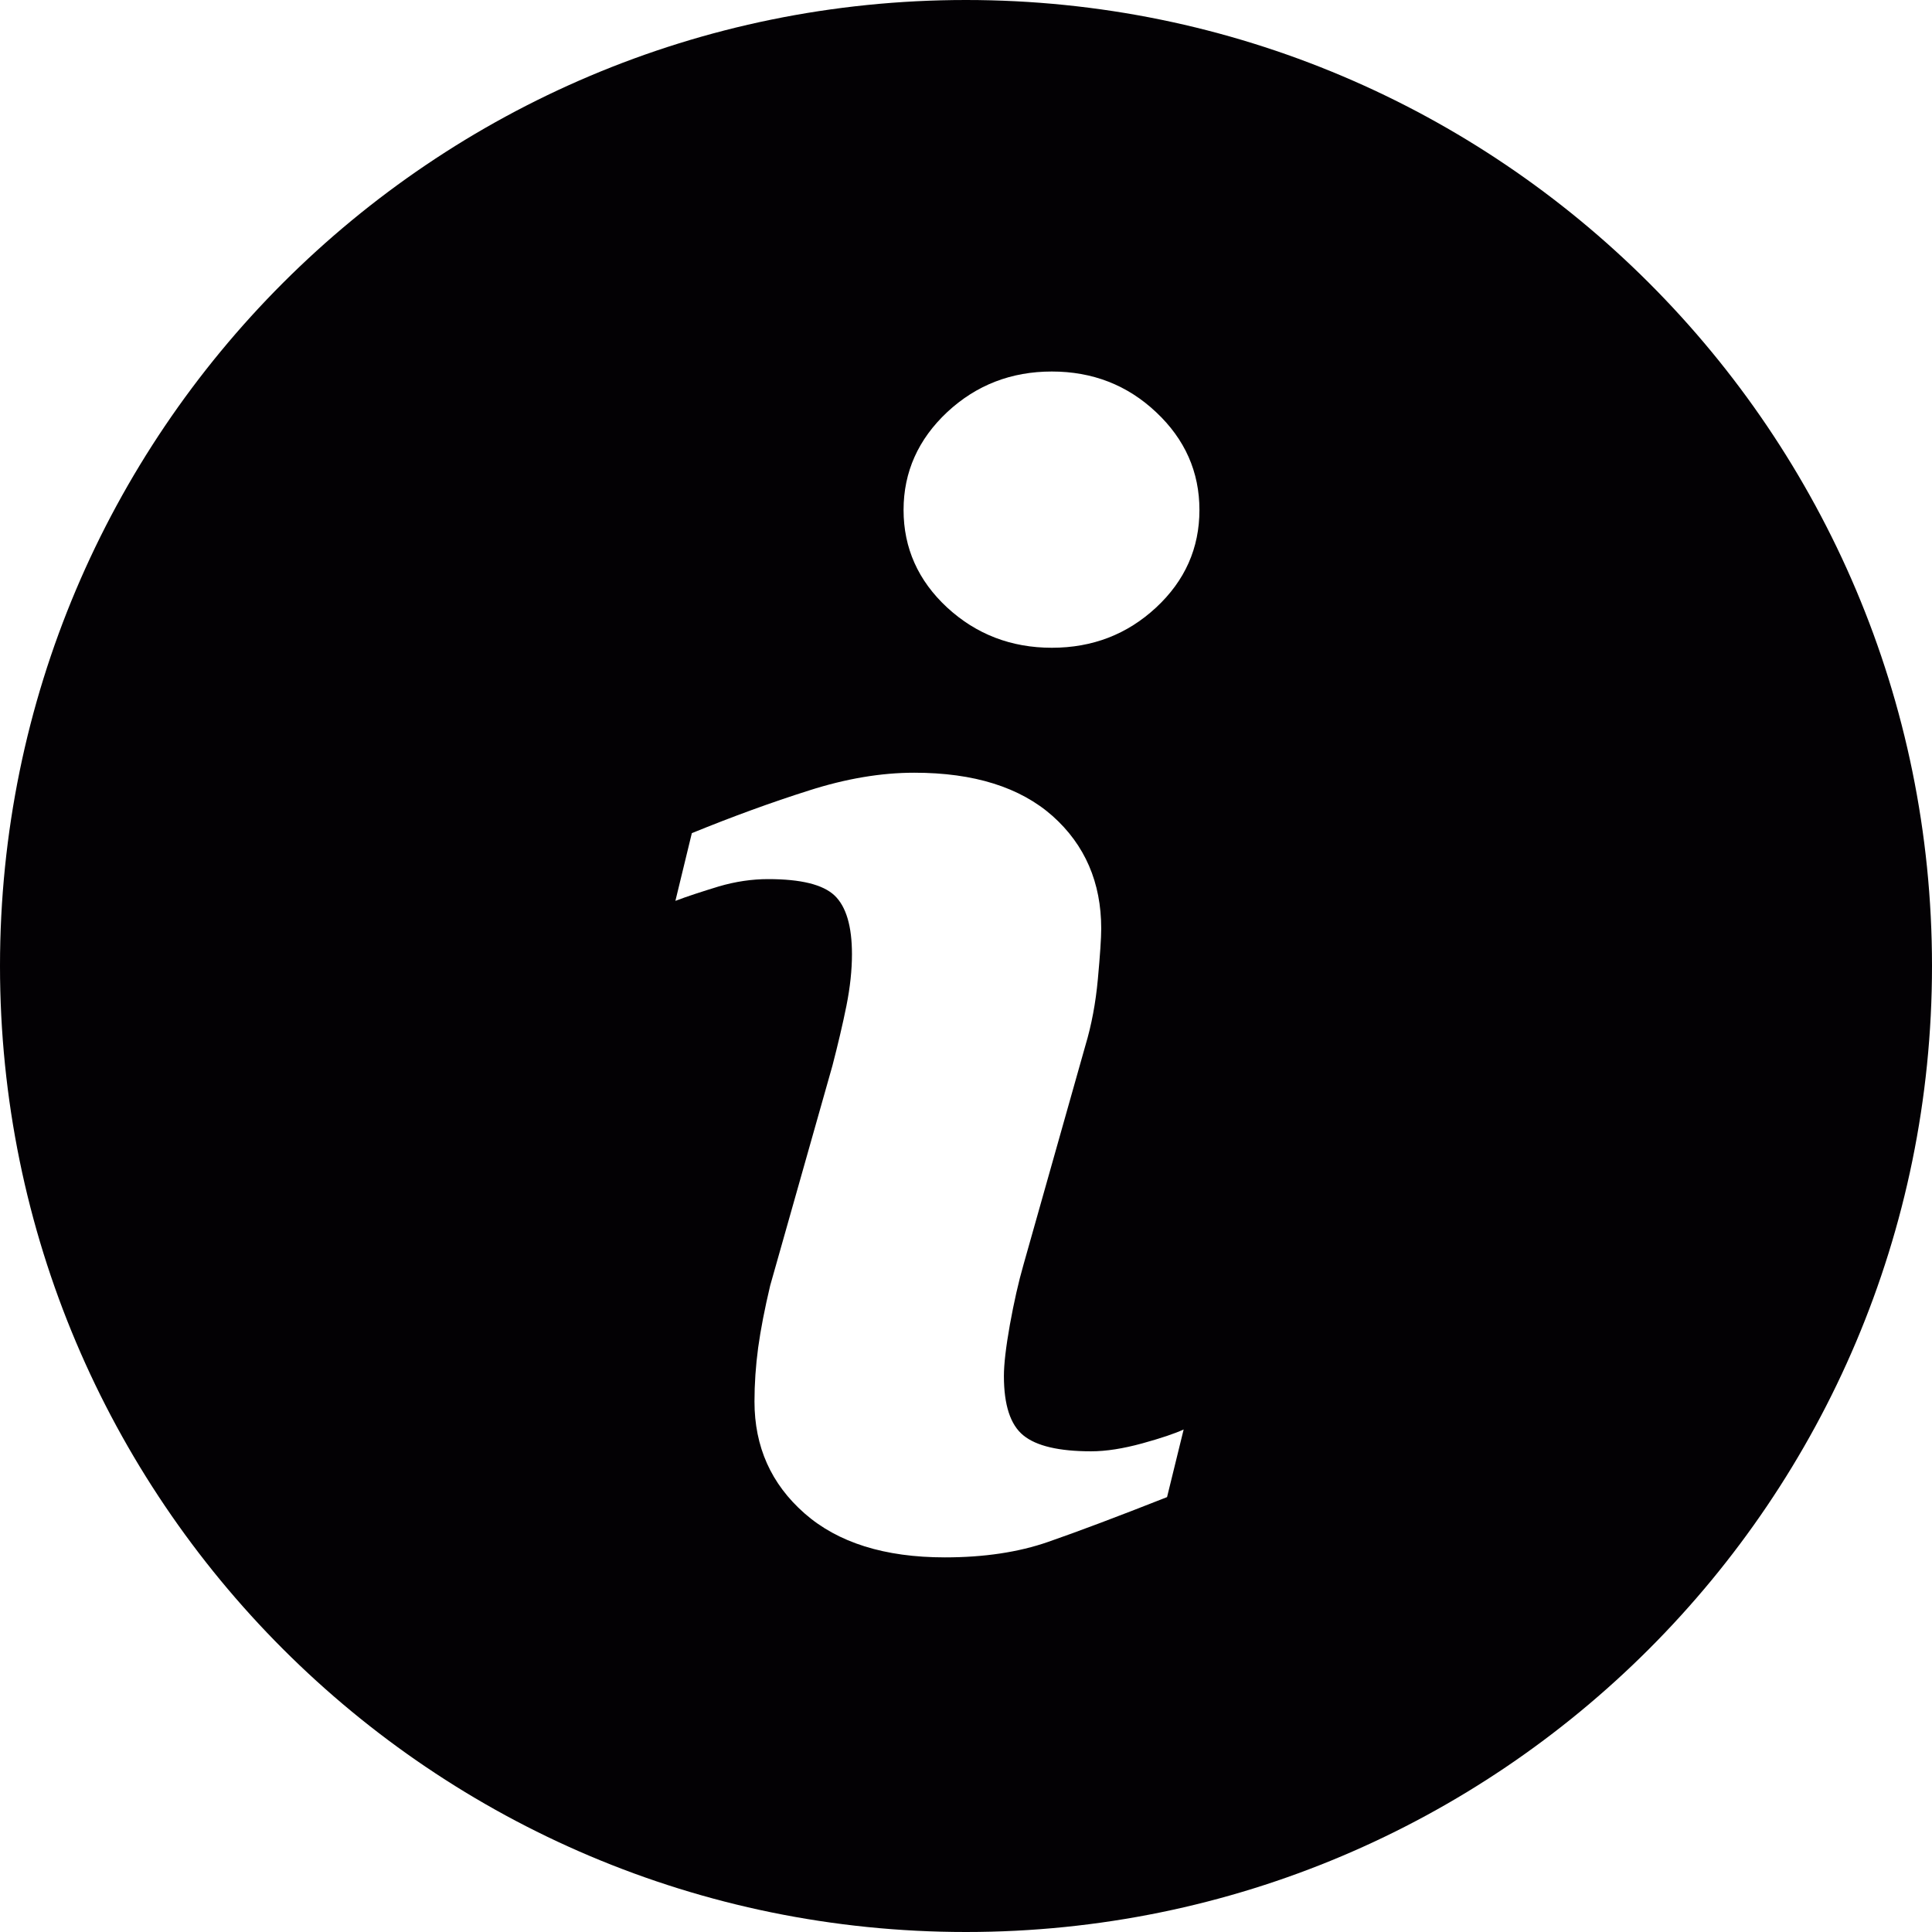
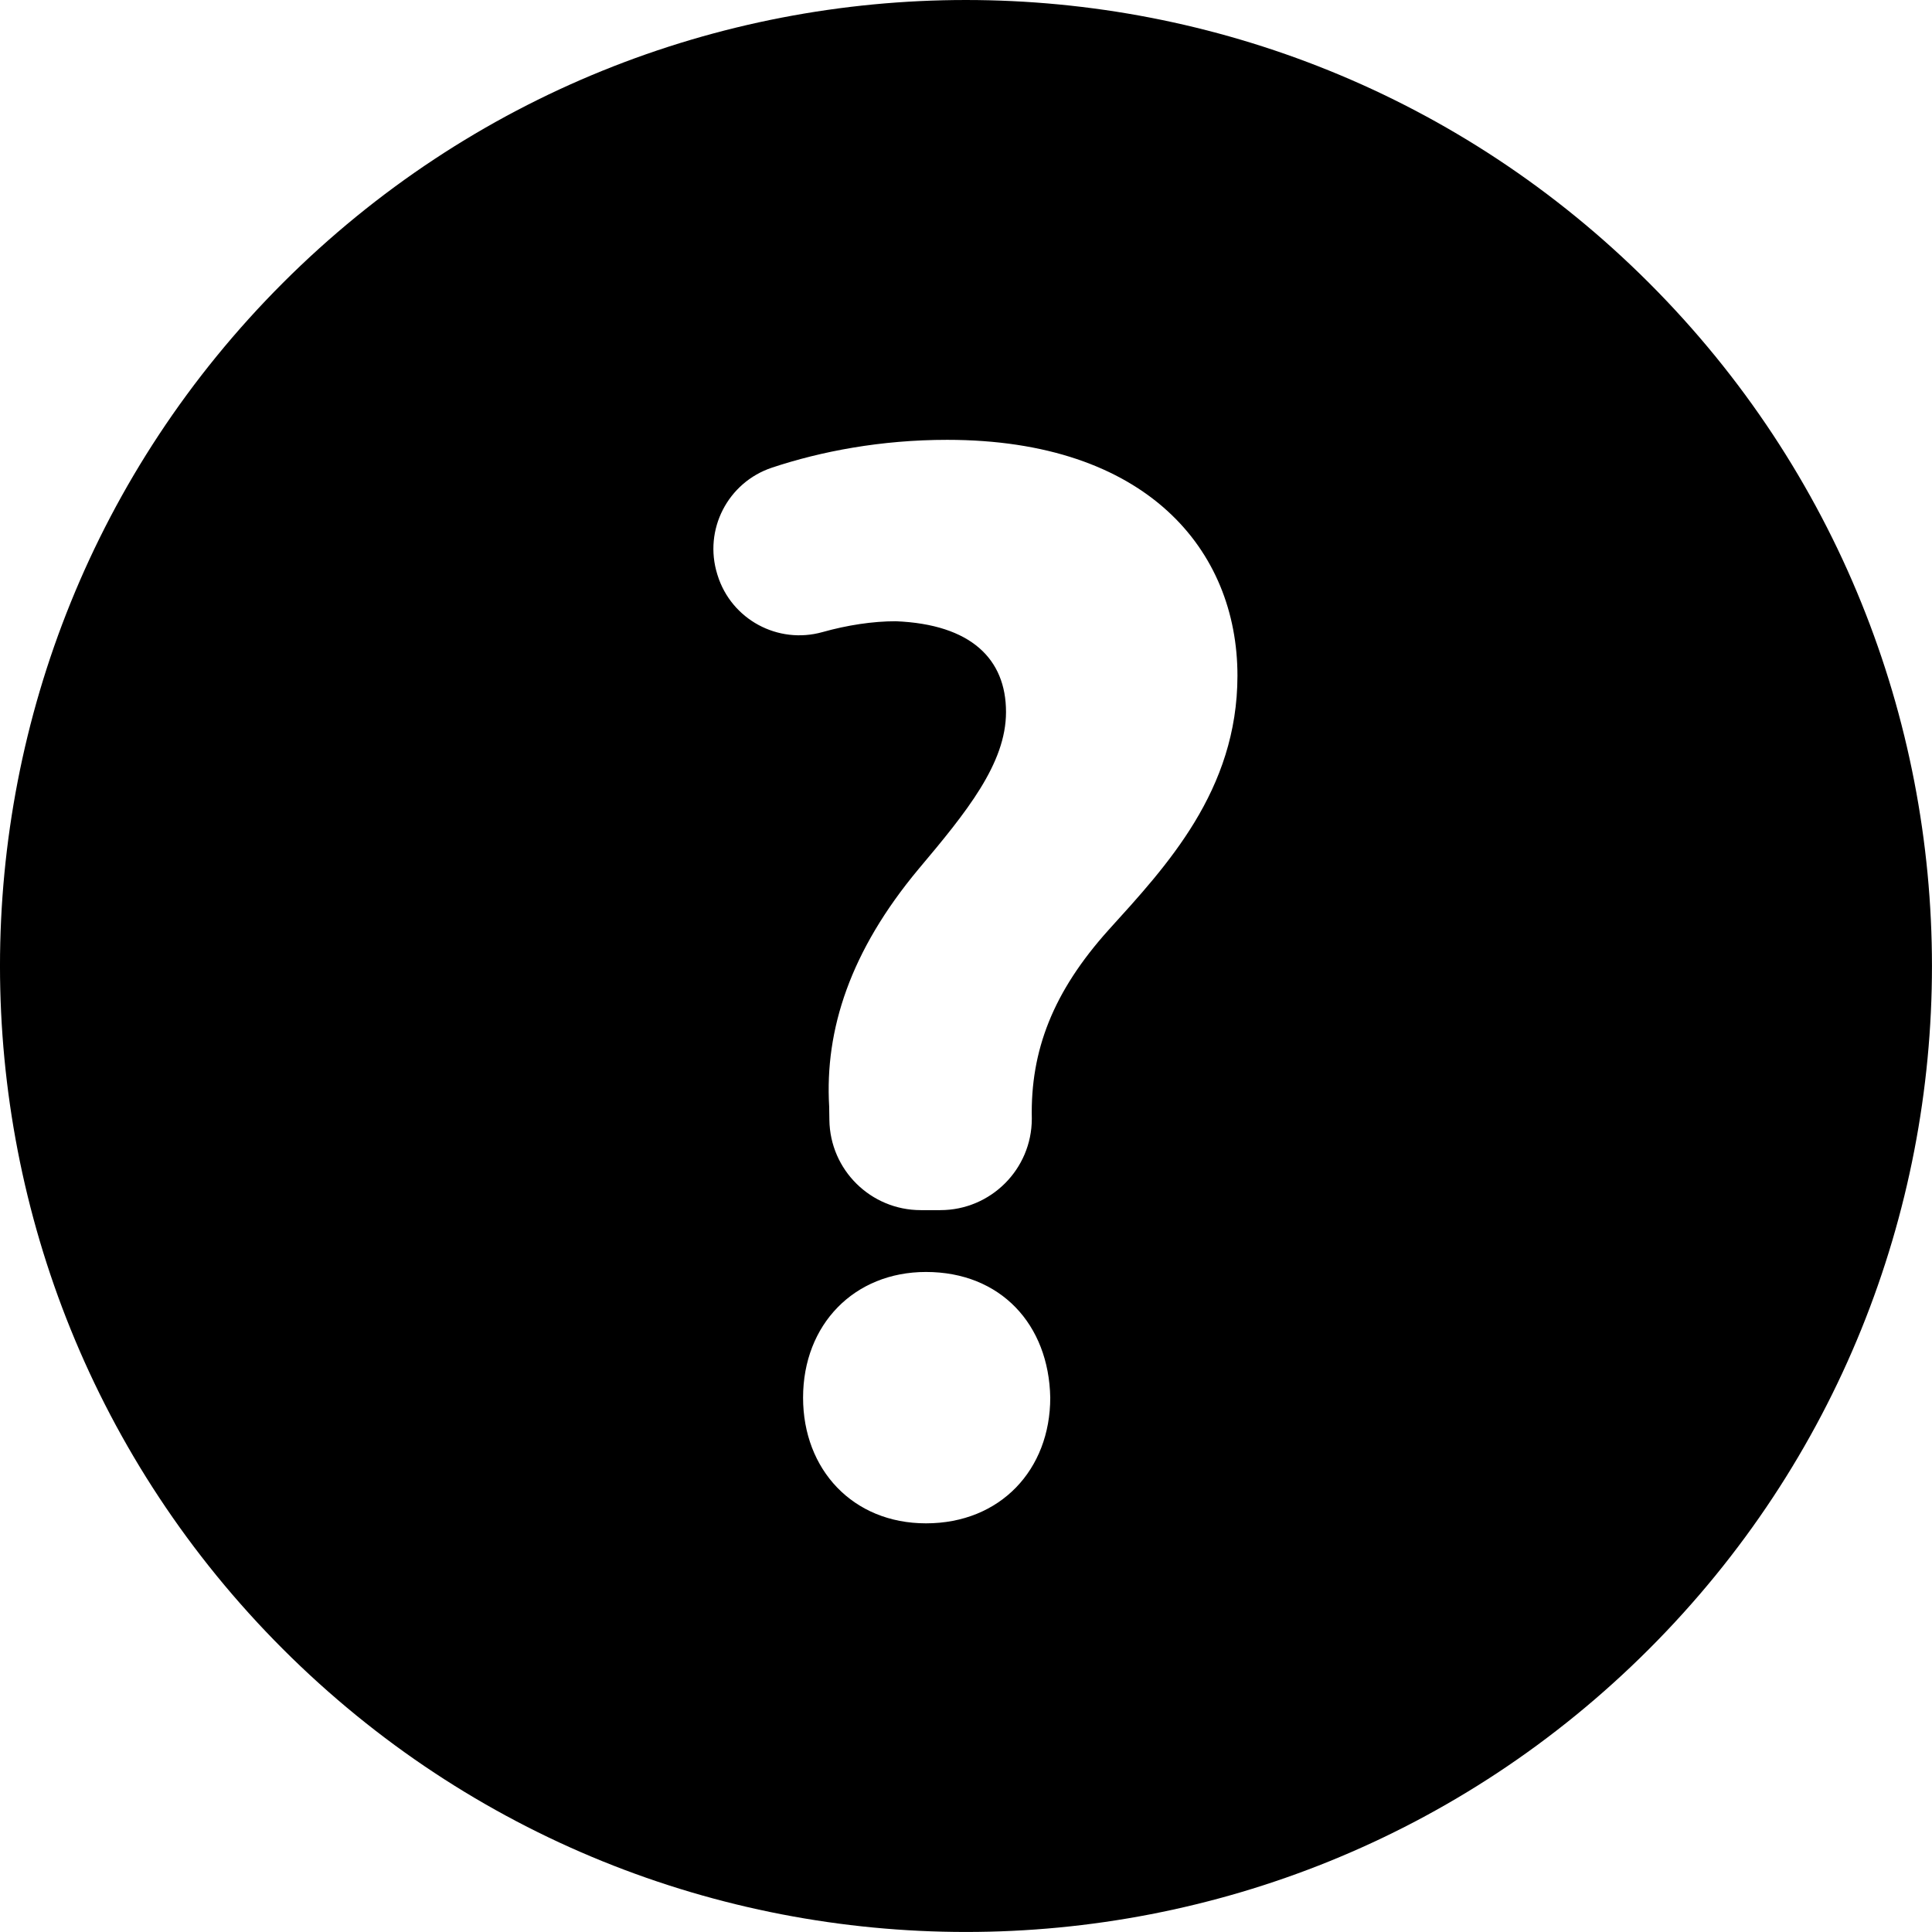
- <svg xmlns="http://www.w3.org/2000/svg" version="1.1" id="Capa_1" x="0px" y="0px" viewBox="0 0 23.625 23.625" style="enable-background:new 0 0 23.625 23.625;" xml:space="preserve">
+ <svg xmlns="http://www.w3.org/2000/svg" version="1.1" id="Capa_1" x="0px" y="0px" width="45.678px" height="45.678px" viewBox="0 0 45.678 45.678" style="enable-background:new 0 0 45.678 45.678;" xml:space="preserve">
  <g>
-     <path style="fill:#030104;" d="M11.812,0C5.289,0,0,5.289,0,11.812s5.289,11.813,11.812,11.813s11.813-5.29,11.813-11.813   S18.335,0,11.812,0z M14.271,18.307c-0.608,0.24-1.092,0.422-1.455,0.548c-0.362,0.126-0.783,0.189-1.262,0.189   c-0.736,0-1.309-0.18-1.717-0.539s-0.611-0.814-0.611-1.367c0-0.215,0.015-0.435,0.045-0.659c0.031-0.224,0.08-0.476,0.147-0.759   l0.761-2.688c0.067-0.258,0.125-0.503,0.171-0.731c0.046-0.23,0.068-0.441,0.068-0.633c0-0.342-0.071-0.582-0.212-0.717   c-0.143-0.135-0.412-0.201-0.813-0.201c-0.196,0-0.398,0.029-0.605,0.09c-0.205,0.063-0.383,0.12-0.529,0.176l0.201-0.828   c0.498-0.203,0.975-0.377,1.43-0.521c0.455-0.146,0.885-0.218,1.29-0.218c0.731,0,1.295,0.178,1.692,0.53   c0.395,0.353,0.594,0.812,0.594,1.376c0,0.117-0.014,0.323-0.041,0.617c-0.027,0.295-0.078,0.564-0.152,0.811l-0.757,2.68   c-0.062,0.215-0.117,0.461-0.167,0.736c-0.049,0.275-0.073,0.485-0.073,0.626c0,0.356,0.079,0.599,0.239,0.728   c0.158,0.129,0.435,0.194,0.827,0.194c0.185,0,0.392-0.033,0.626-0.097c0.232-0.064,0.4-0.121,0.506-0.17L14.271,18.307z    M14.137,7.429c-0.353,0.328-0.778,0.492-1.275,0.492c-0.496,0-0.924-0.164-1.28-0.492c-0.354-0.328-0.533-0.727-0.533-1.193   c0-0.465,0.18-0.865,0.533-1.196c0.356-0.332,0.784-0.497,1.28-0.497c0.497,0,0.923,0.165,1.275,0.497   c0.353,0.331,0.53,0.731,0.53,1.196C14.667,6.703,14.49,7.101,14.137,7.429z" />
+     <g>
+       <path d="M38.988,6.689c-8.919-8.918-23.38-8.919-32.3,0c-8.918,8.919-8.917,23.38,0,32.299c8.92,8.919,23.381,8.919,32.3,0    C47.908,30.069,47.906,15.608,38.988,6.689z M21.893,36.016c-1.73,0-2.906-1.272-2.906-2.971c0-1.73,1.209-2.972,2.906-2.972    c1.764,0,2.906,1.241,2.938,2.972C24.831,34.742,23.656,36.016,21.893,36.016z M26.215,21.981c-1.32,1.466-1.856,2.861-1.82,4.468    c0,1.193-0.969,2.162-2.163,2.162H21.77c-1.182,0-2.145-0.949-2.161-2.131l-0.005-0.317c-0.107-1.823,0.501-3.681,2.109-5.611    c1.145-1.359,2.072-2.502,2.072-3.718c0-1.25-0.822-2.073-2.607-2.146c-0.549,0-1.15,0.093-1.731,0.256    c-1.056,0.297-2.156-0.298-2.482-1.345l-0.006-0.02c-0.329-1.054,0.247-2.175,1.294-2.523c1.157-0.385,2.574-0.657,4.14-0.657    c4.72,0,6.864,2.609,6.864,5.576C29.256,18.692,27.575,20.479,26.215,21.981z" />
+     </g>
  </g>
  <g>
</g>
  <g>
</g>
  <g>
</g>
  <g>
</g>
  <g>
</g>
  <g>
</g>
  <g>
</g>
  <g>
</g>
  <g>
</g>
  <g>
</g>
  <g>
</g>
  <g>
</g>
  <g>
</g>
  <g>
</g>
  <g>
</g>
</svg>
